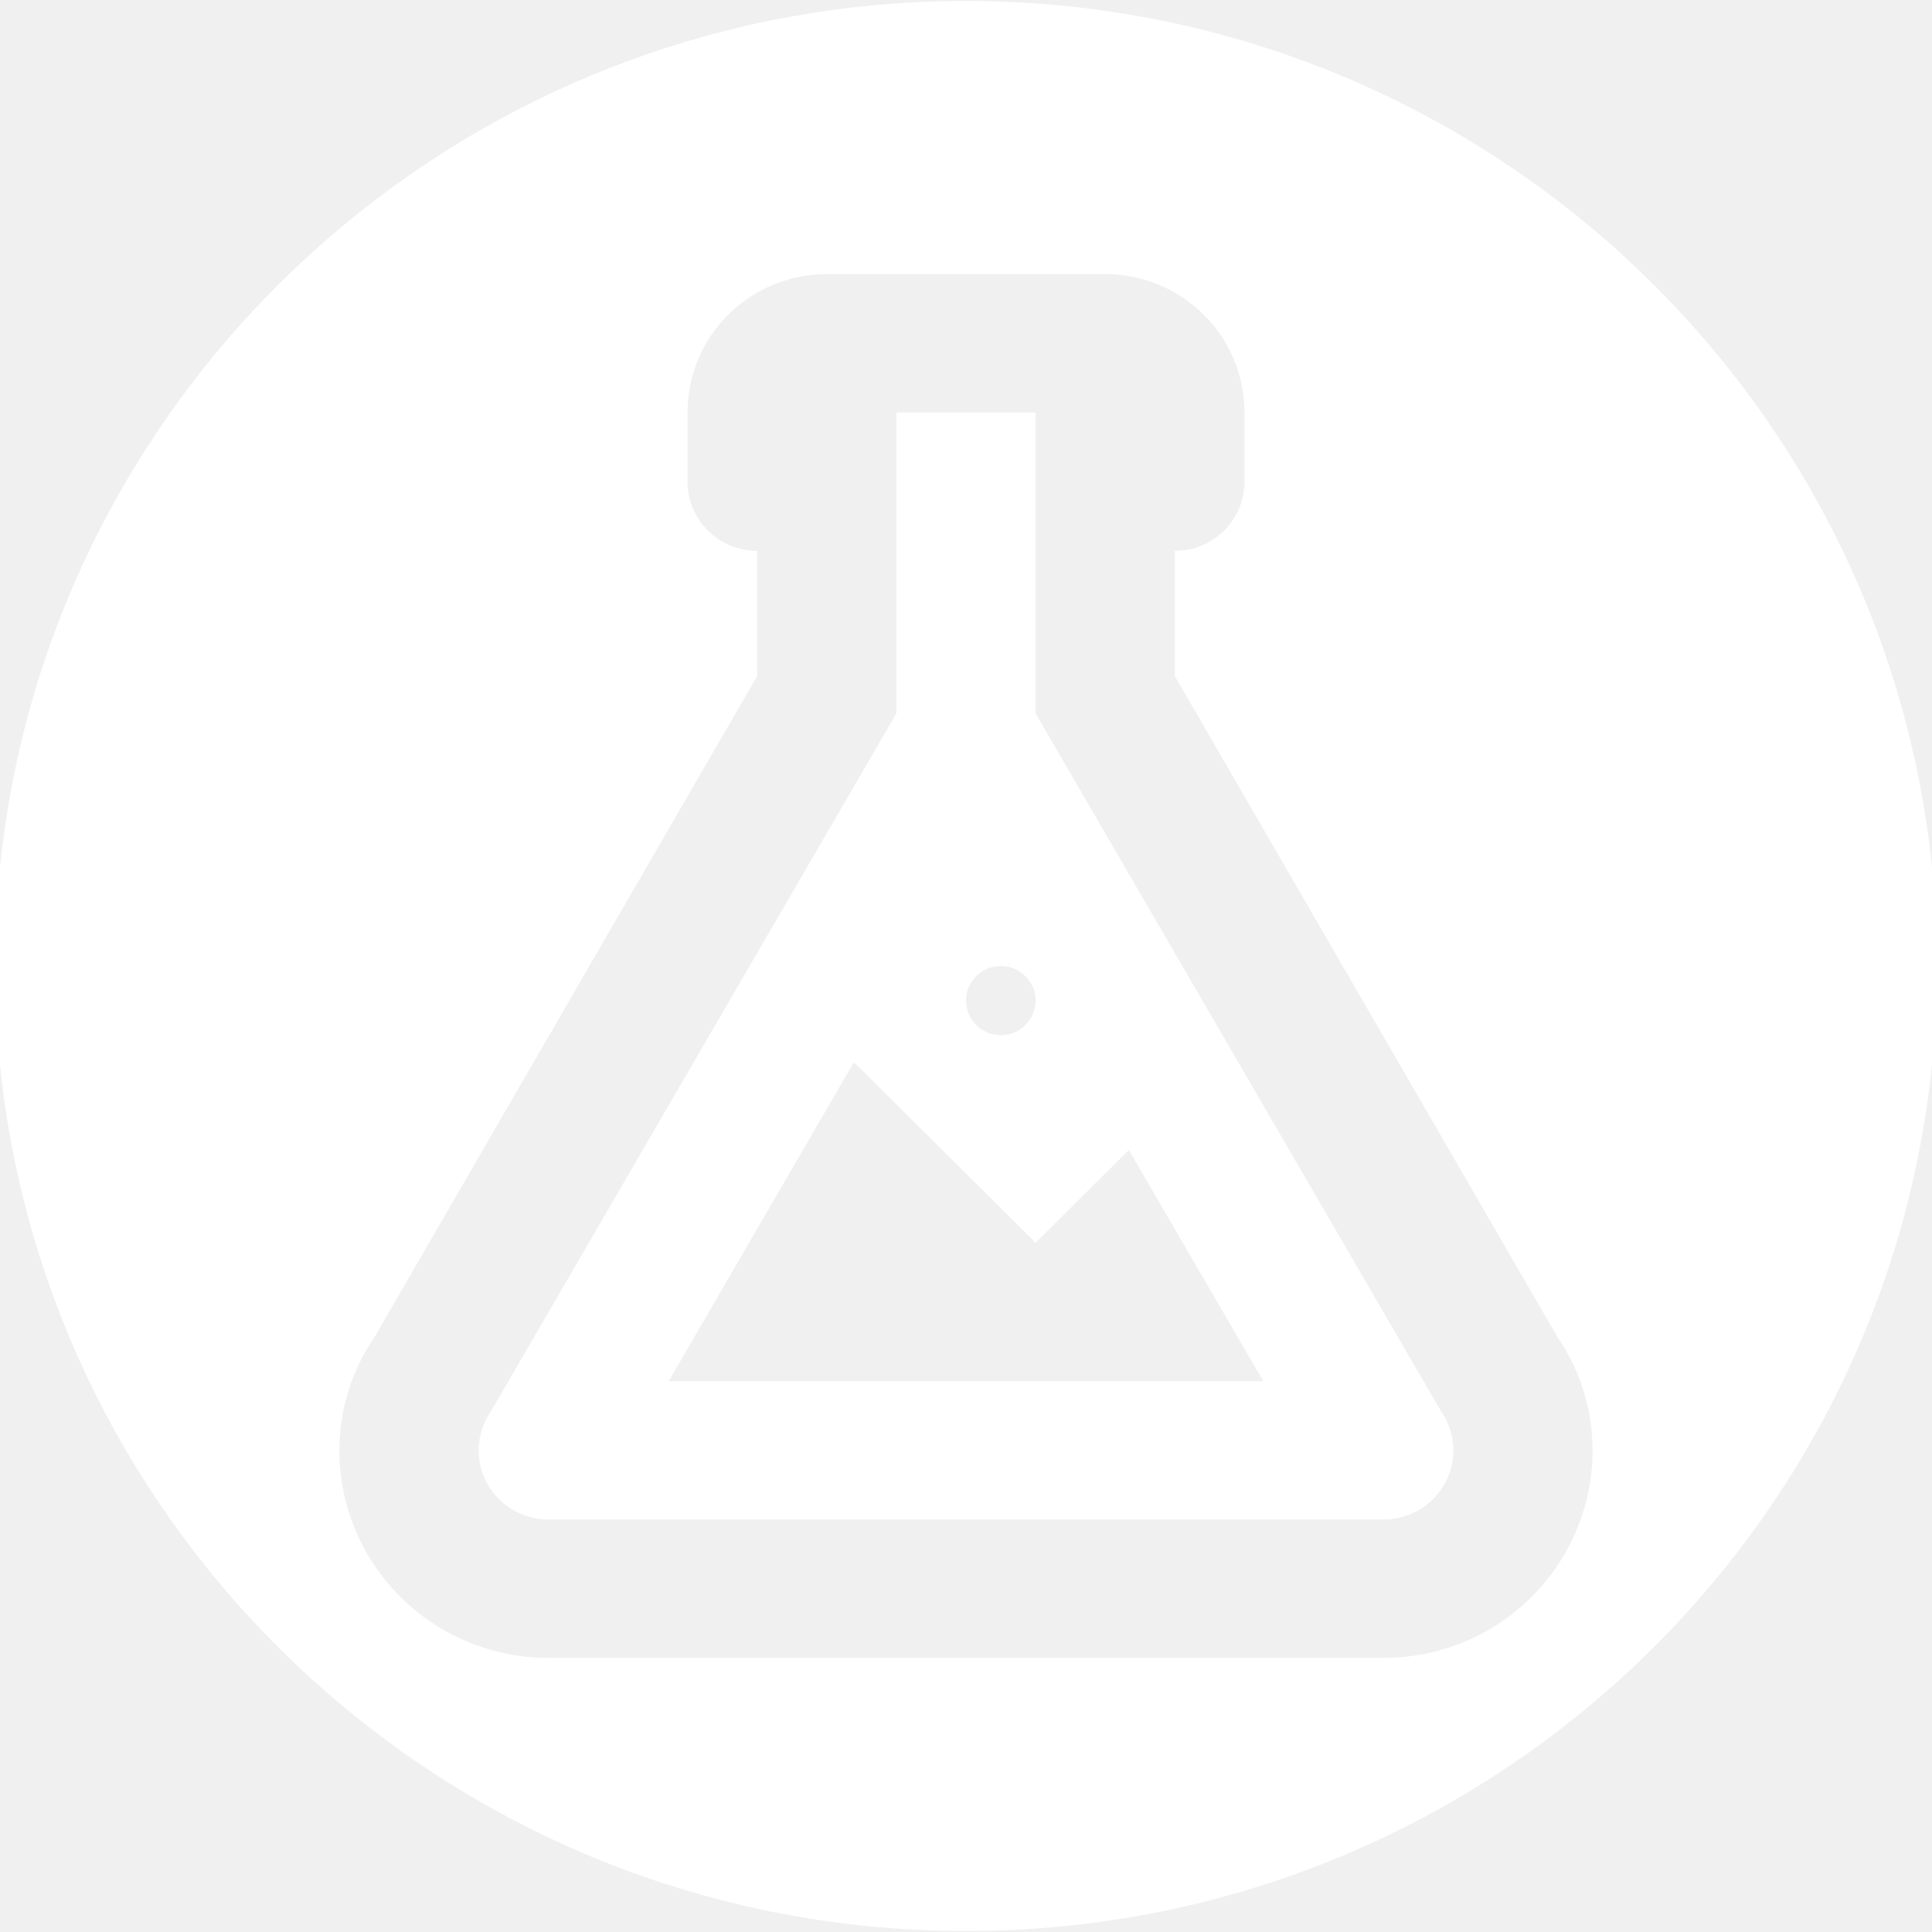
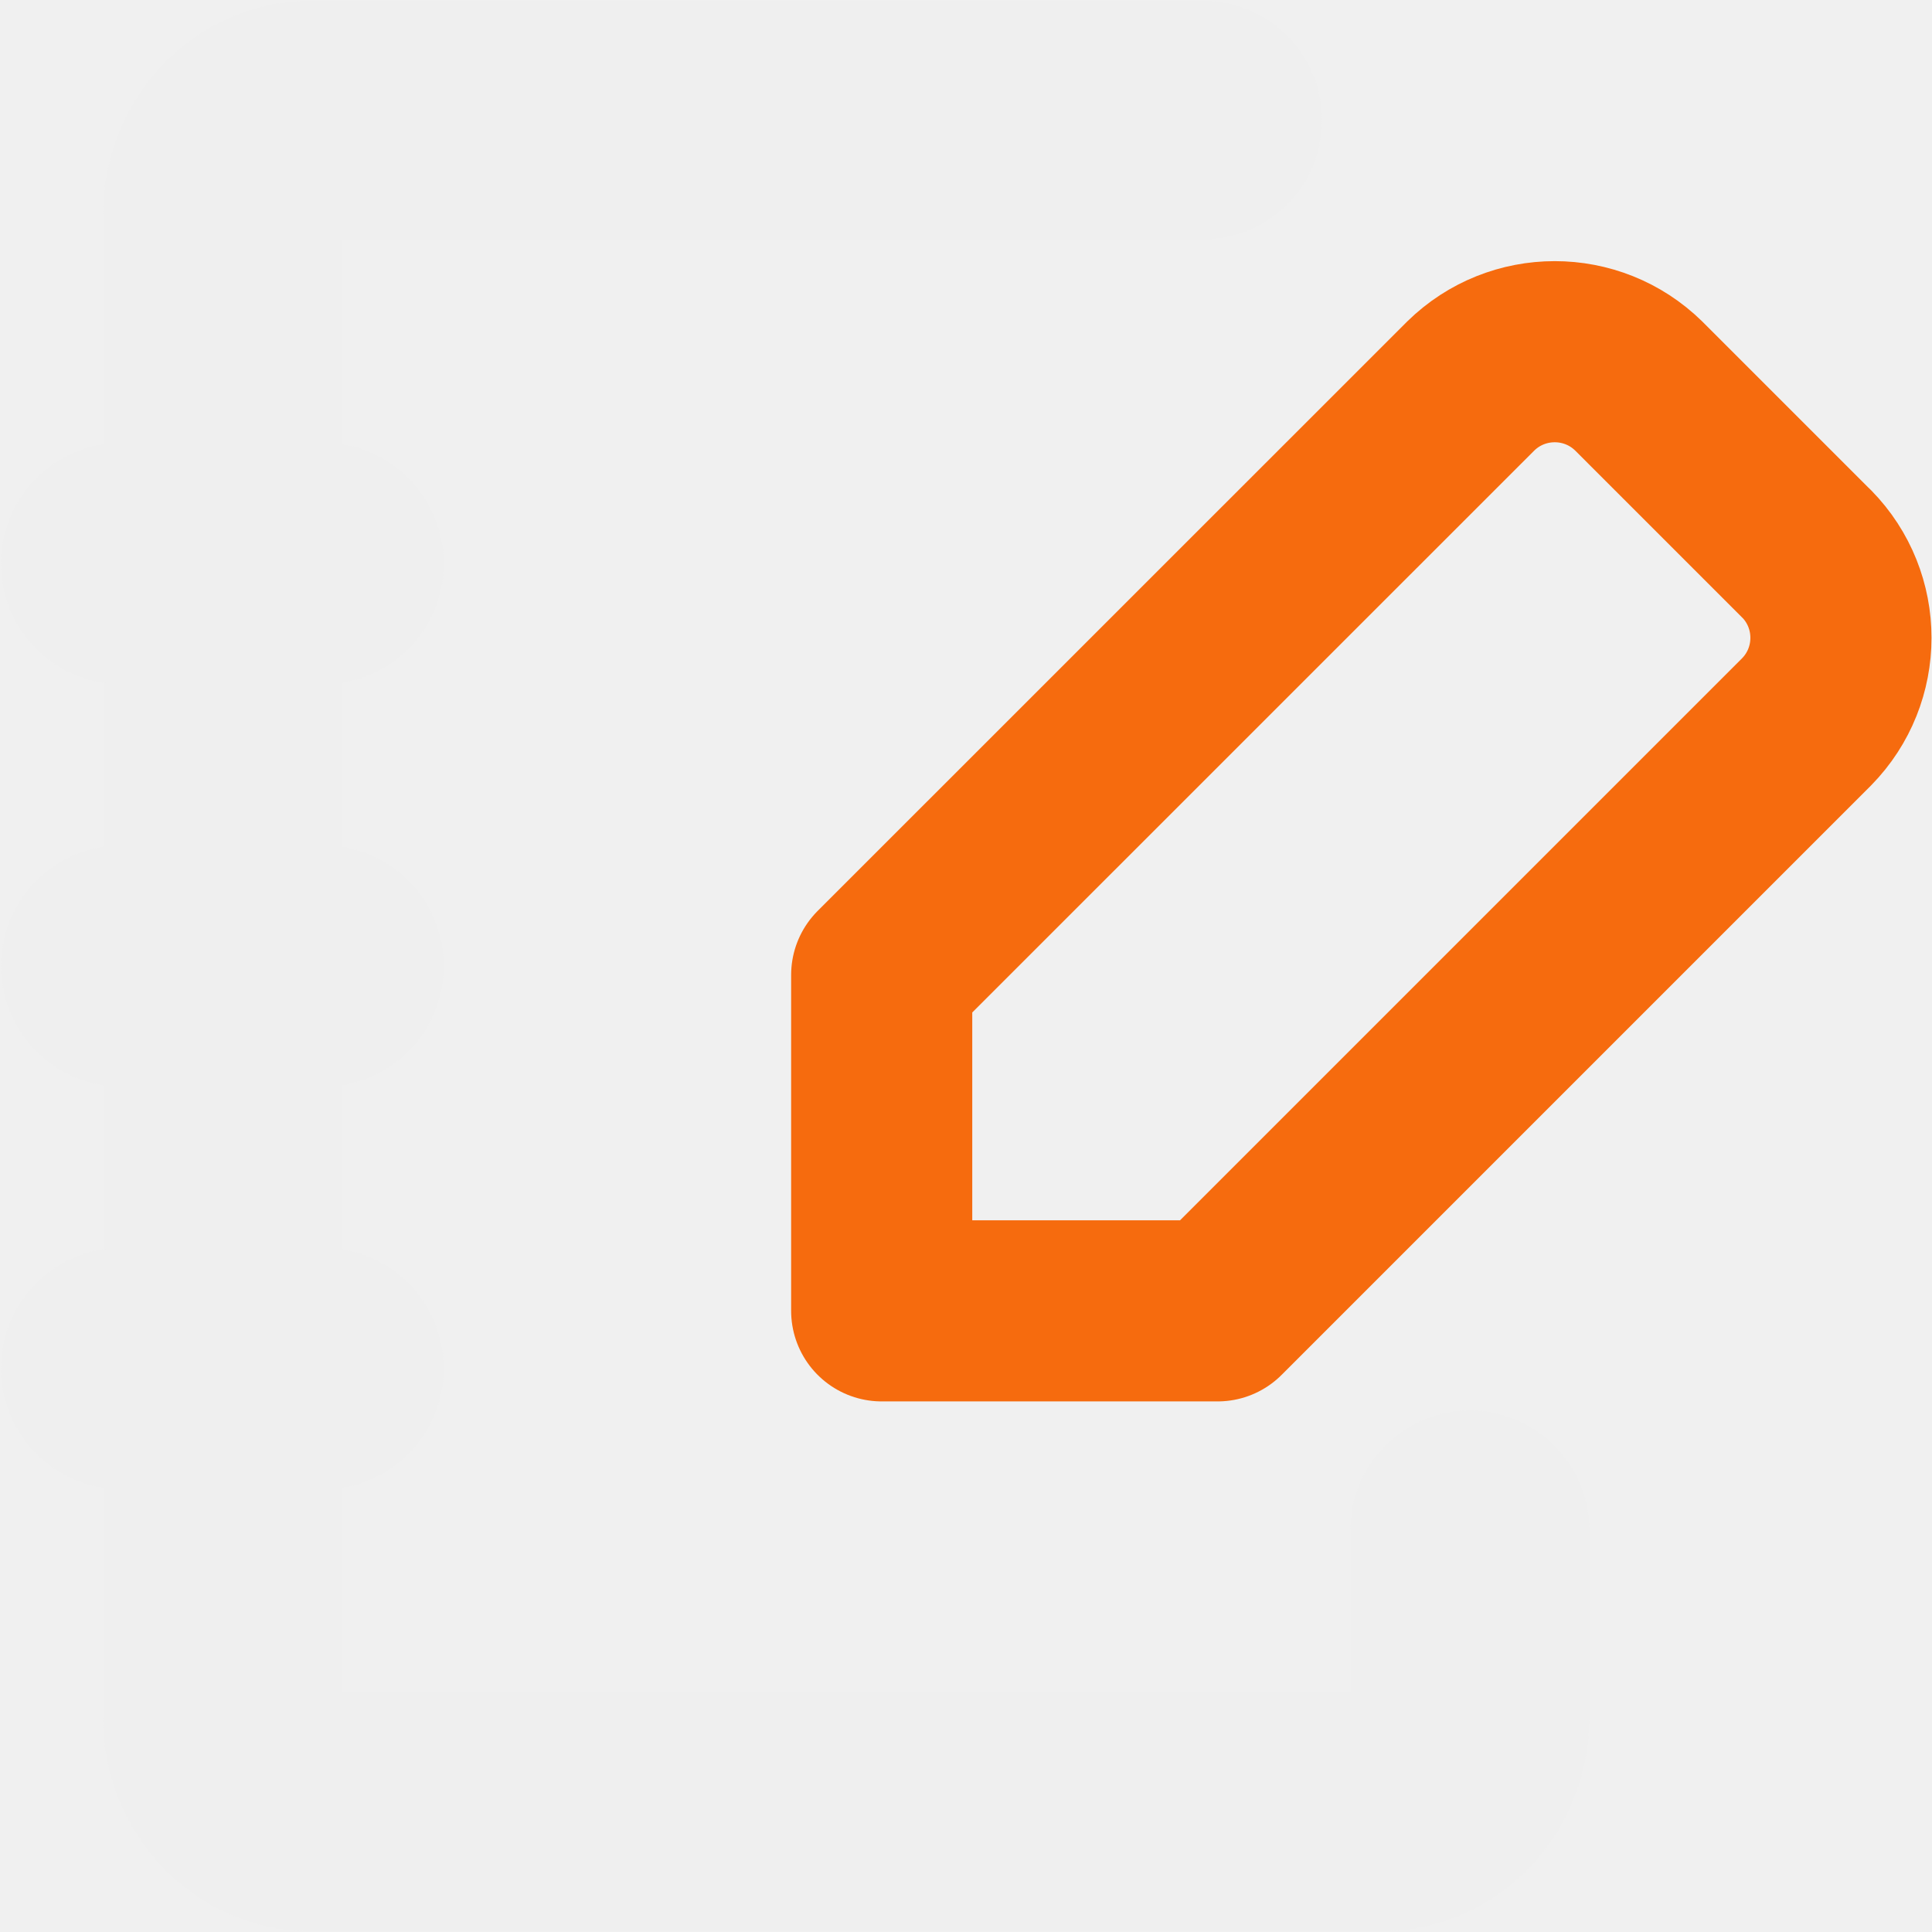
- <svg xmlns="http://www.w3.org/2000/svg" id="svg8" version="1.1" viewBox="0 0 128.549 128.55" height="128.55mm" width="128.549mm">
-   <defs id="defs2" />
-   <g transform="translate(-33.35662,-41.96075)" id="layer1">
-     <path id="circle923" d="M 97.631,42.025 A 64.609,64.21 0 0 0 33.022,106.235 64.609,64.21 0 0 0 97.631,170.446 64.609,64.21 0 0 0 162.24,106.235 64.609,64.21 0 0 0 97.631,42.025 Z m -9.265,18.174 h 18.529 a 9.264,9.207 0 0 1 9.265,9.207 v 4.603 a 4.632,4.604 0 0 1 -4.633,4.604 v 8.332 l 25.477,44.011 c 1.482,2.164 2.317,4.742 2.317,7.504 a 13.897,13.811 0 0 1 -13.897,13.811 H 69.838 A 13.897,13.811 0 0 1 55.941,138.461 c 0,-2.762 0.834,-5.34 2.317,-7.504 L 83.735,86.946 V 78.614 A 4.632,4.604 0 0 1 79.102,74.01 v -4.603 a 9.264,9.207 0 0 1 9.265,-9.207 z m 4.632,9.207 V 89.432 L 66.039,135.836 c -0.51,0.736 -0.834,1.657 -0.834,2.624 a 4.632,4.604 0 0 0 4.633,4.603 h 55.586 a 4.632,4.604 0 0 0 4.633,-4.603 c 0,-0.967 -0.324,-1.888 -0.834,-2.624 L 102.263,89.432 V 69.407 Z m 6.949,36.829 a 2.316,2.302 0 0 1 2.316,2.302 2.316,2.302 0 0 1 -2.316,2.302 2.316,2.302 0 0 1 -2.316,-2.302 2.316,2.302 0 0 1 2.316,-2.302 z m -9.774,6.399 12.09,12.016 6.207,-6.169 8.94,15.376 H 77.852 Z" style="fill:#ffffff;fill-opacity:1;stroke-width:1.316" />
+ <svg xmlns="http://www.w3.org/2000/svg" fill="#000000" width="640" height="640" viewBox="0 0 19.2 19.2" id="agenda-pencil" data-name="Line Color" class="icon line-color" version="1.1">
+   <defs id="defs1499" />
+   <g id="g157" transform="translate(-1.182602,-0.8343675)">
+     <g id="g724" transform="translate(0.5150445)">
+       <g id="g729">
+         <g id="g734" transform="translate(0.02223447,0.00163038)">
+           <g id="g739" transform="translate(0.074562)">
+             <g id="g783" transform="translate(0.3178639,0.00163038)">
+               <g id="g1345" transform="translate(-0.03687642,0.00611342)">
+                 <g id="g1488">
+                   <g id="g1507">
+                     <path id="secondary" d="M 18.244,6.33 16.575,4.661 a 1.192,1.192 0 0 0 -1.669,0 L 9.052,10.514 v 3.338 h 3.338 l 5.854,-5.854 a 1.192,1.192 0 0 0 0,-1.669 z" style="fill:none;stroke:#f66b0e;stroke-width:1.8;stroke-linecap:round;stroke-linejoin:round;stroke-dasharray:none;stroke-opacity:1" />
+                     <path id="primary" d="m 14.897,16.03 v 1.868 a 0.885,0.934 0 0 1 -0.885,0.934 H 3.387 A 0.885,0.934 0 0 1 2.502,17.898 V 2.952 A 0.885,0.934 0 0 1 3.387,2.018 h 8.854" style="fill:none;stroke:#efefef;stroke-width:2.374;stroke-linecap:round;stroke-linejoin:round;stroke-dasharray:none;stroke-opacity:1" />
+                     <path id="primary-2" data-name="primary" d="m 1.5,6.425 h 2 m -2,4 h 2 m -2,4 h 2" style="fill:none;stroke:#efefef;stroke-width:2.4;stroke-linecap:round;stroke-linejoin:round;stroke-dasharray:none;stroke-opacity:1" />
+                   </g>
+                 </g>
+               </g>
+             </g>
+           </g>
+         </g>
+       </g>
+     </g>
  </g>
</svg>
